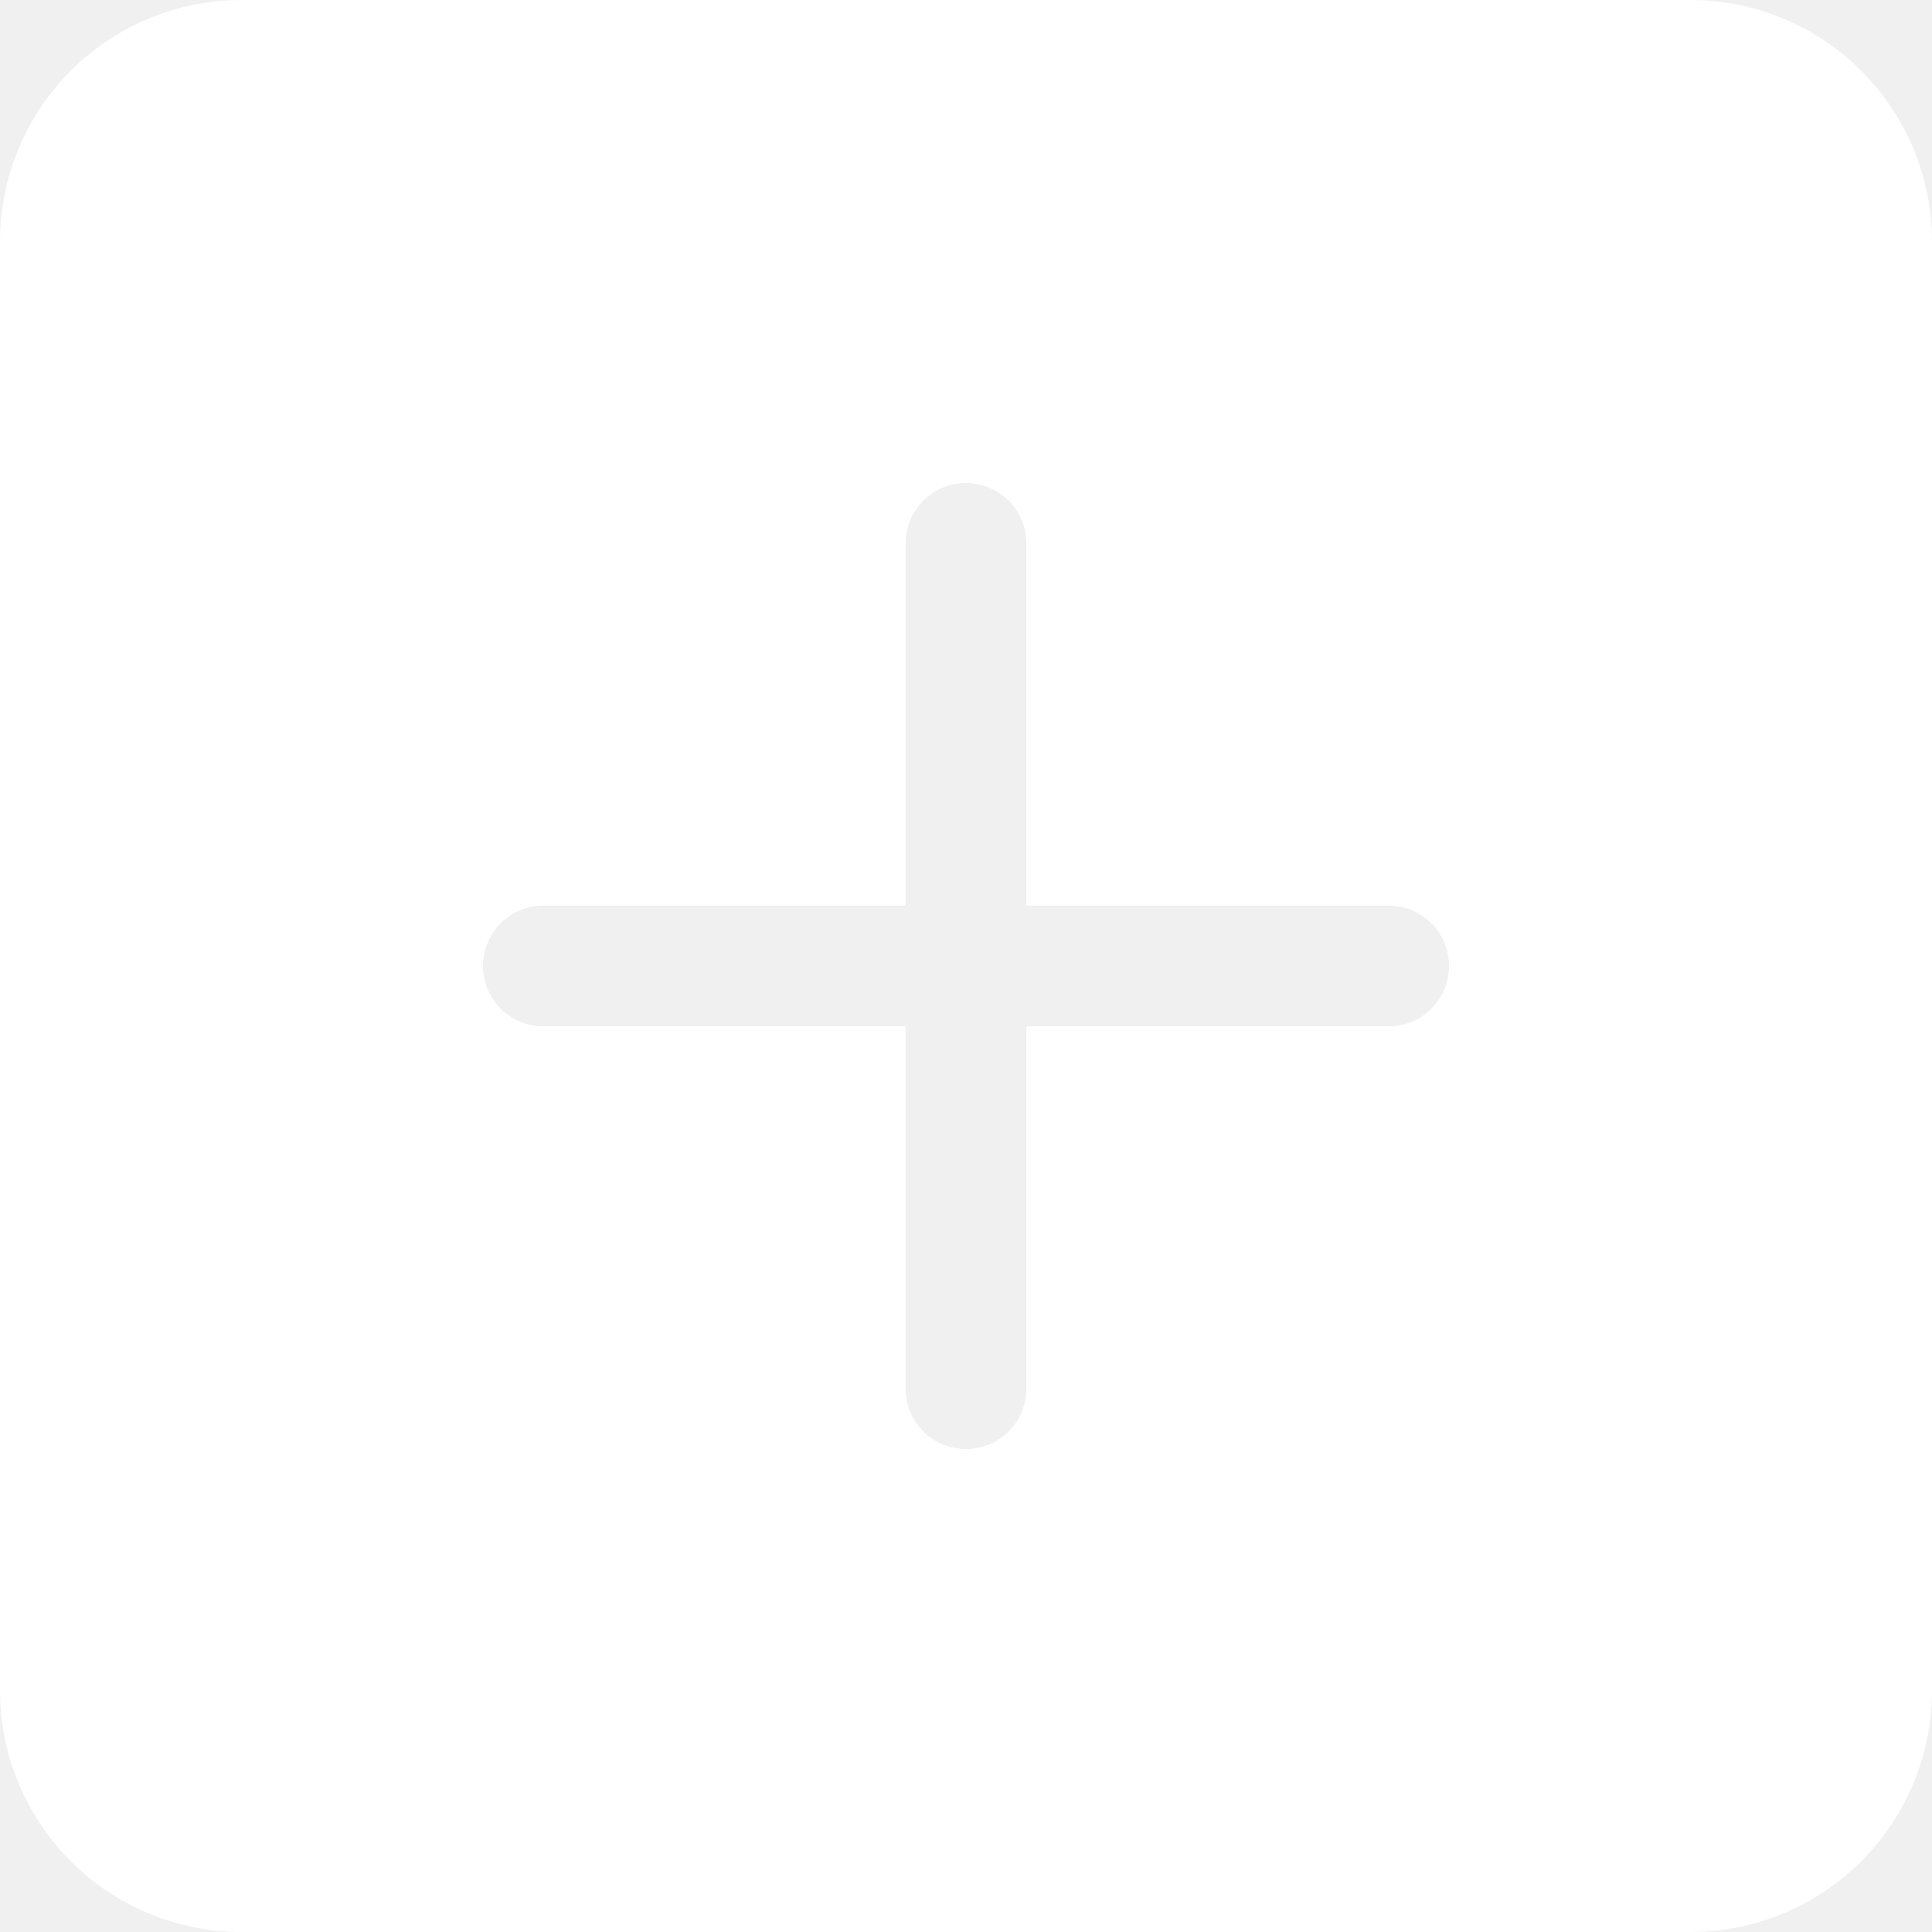
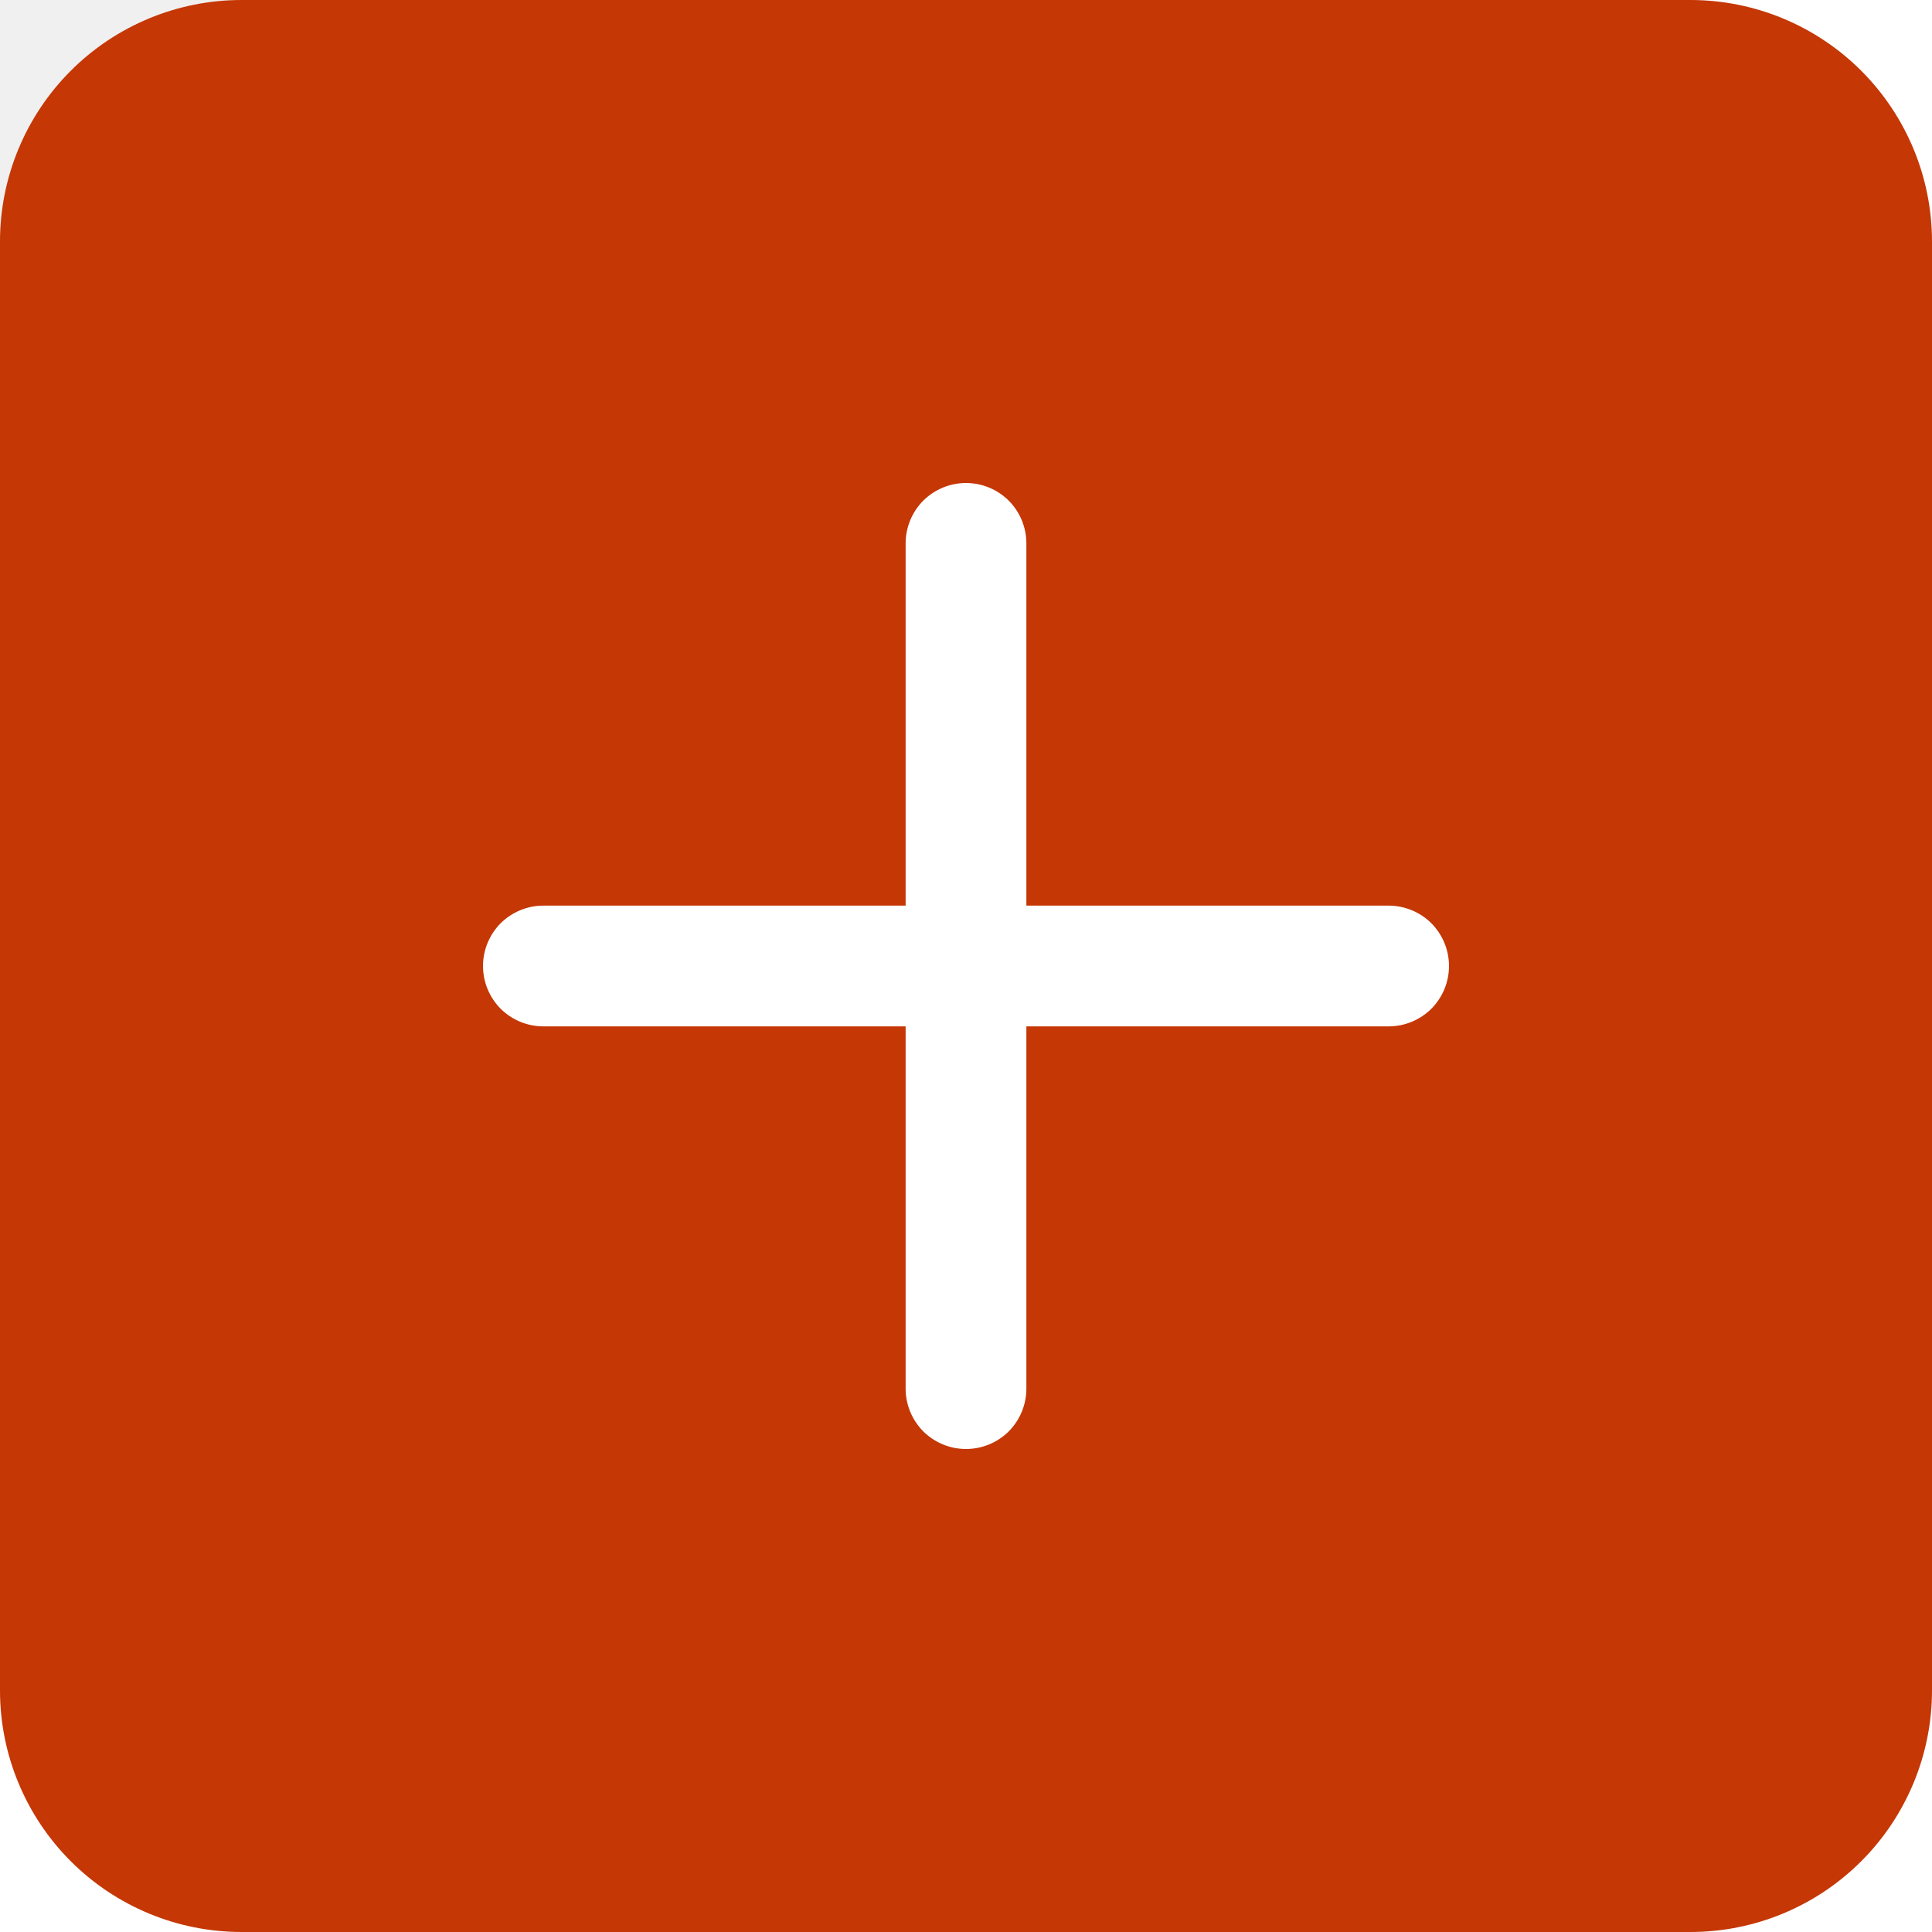
<svg xmlns="http://www.w3.org/2000/svg" width="16" height="16" viewBox="0 0 16 16" fill="none">
-   <path d="M2 0C1.47 0 0.961 0.211 0.586 0.586C0.211 0.961 0 1.47 0 2L0 14C0 14.53 0.211 15.039 0.586 15.414C0.961 15.789 1.47 16 2 16H14C14.53 16 15.039 15.789 15.414 15.414C15.789 15.039 16 14.53 16 14V2C16 1.47 15.789 0.961 15.414 0.586C15.039 0.211 14.53 0 14 0L2 0ZM8.5 4.5V7.5H11.5C11.633 7.5 11.76 7.553 11.854 7.646C11.947 7.74 12 7.867 12 8C12 8.133 11.947 8.26 11.854 8.354C11.76 8.447 11.633 8.5 11.5 8.5H8.5V11.5C8.5 11.633 8.447 11.76 8.354 11.854C8.26 11.947 8.133 12 8 12C7.867 12 7.74 11.947 7.646 11.854C7.553 11.76 7.5 11.633 7.5 11.5V8.5H4.5C4.367 8.5 4.24 8.447 4.146 8.354C4.053 8.26 4 8.133 4 8C4 7.867 4.053 7.74 4.146 7.646C4.24 7.553 4.367 7.5 4.5 7.5H7.5V4.5C7.5 4.367 7.553 4.24 7.646 4.146C7.74 4.053 7.867 4 8 4C8.133 4 8.26 4.053 8.354 4.146C8.447 4.24 8.5 4.367 8.5 4.5Z" fill="white" />
+   <rect width="20.273" height="20" rx="3" fill="white" />
+   <path d="M2 0C1.47 0 0.961 0.211 0.586 0.586C0.211 0.961 0 1.47 0 2L0 14C0 14.53 0.211 15.039 0.586 15.414C0.961 15.789 1.47 16 2 16H14C14.53 16 15.039 15.789 15.414 15.414C15.789 15.039 16 14.53 16 14V2C16 1.47 15.789 0.961 15.414 0.586C15.039 0.211 14.53 0 14 0L2 0ZM8.5 4.5V7.5H11.5C11.633 7.5 11.76 7.553 11.854 7.646C11.947 7.74 12 7.867 12 8C12 8.133 11.947 8.26 11.854 8.354C11.76 8.447 11.633 8.5 11.5 8.5H8.5V11.5C8.5 11.633 8.447 11.76 8.354 11.854C8.26 11.947 8.133 12 8 12C7.867 12 7.74 11.947 7.646 11.854C7.553 11.76 7.5 11.633 7.5 11.5V8.5H4.5C4.367 8.5 4.24 8.447 4.146 8.354C4.053 8.26 4 8.133 4 8C4 7.867 4.053 7.74 4.146 7.646C4.24 7.553 4.367 7.5 4.5 7.5H7.5V4.5C7.5 4.367 7.553 4.24 7.646 4.146C7.74 4.053 7.867 4 8 4C8.133 4 8.26 4.053 8.354 4.146C8.447 4.24 8.5 4.367 8.5 4.5Z" fill="#C53705" />
</svg>
